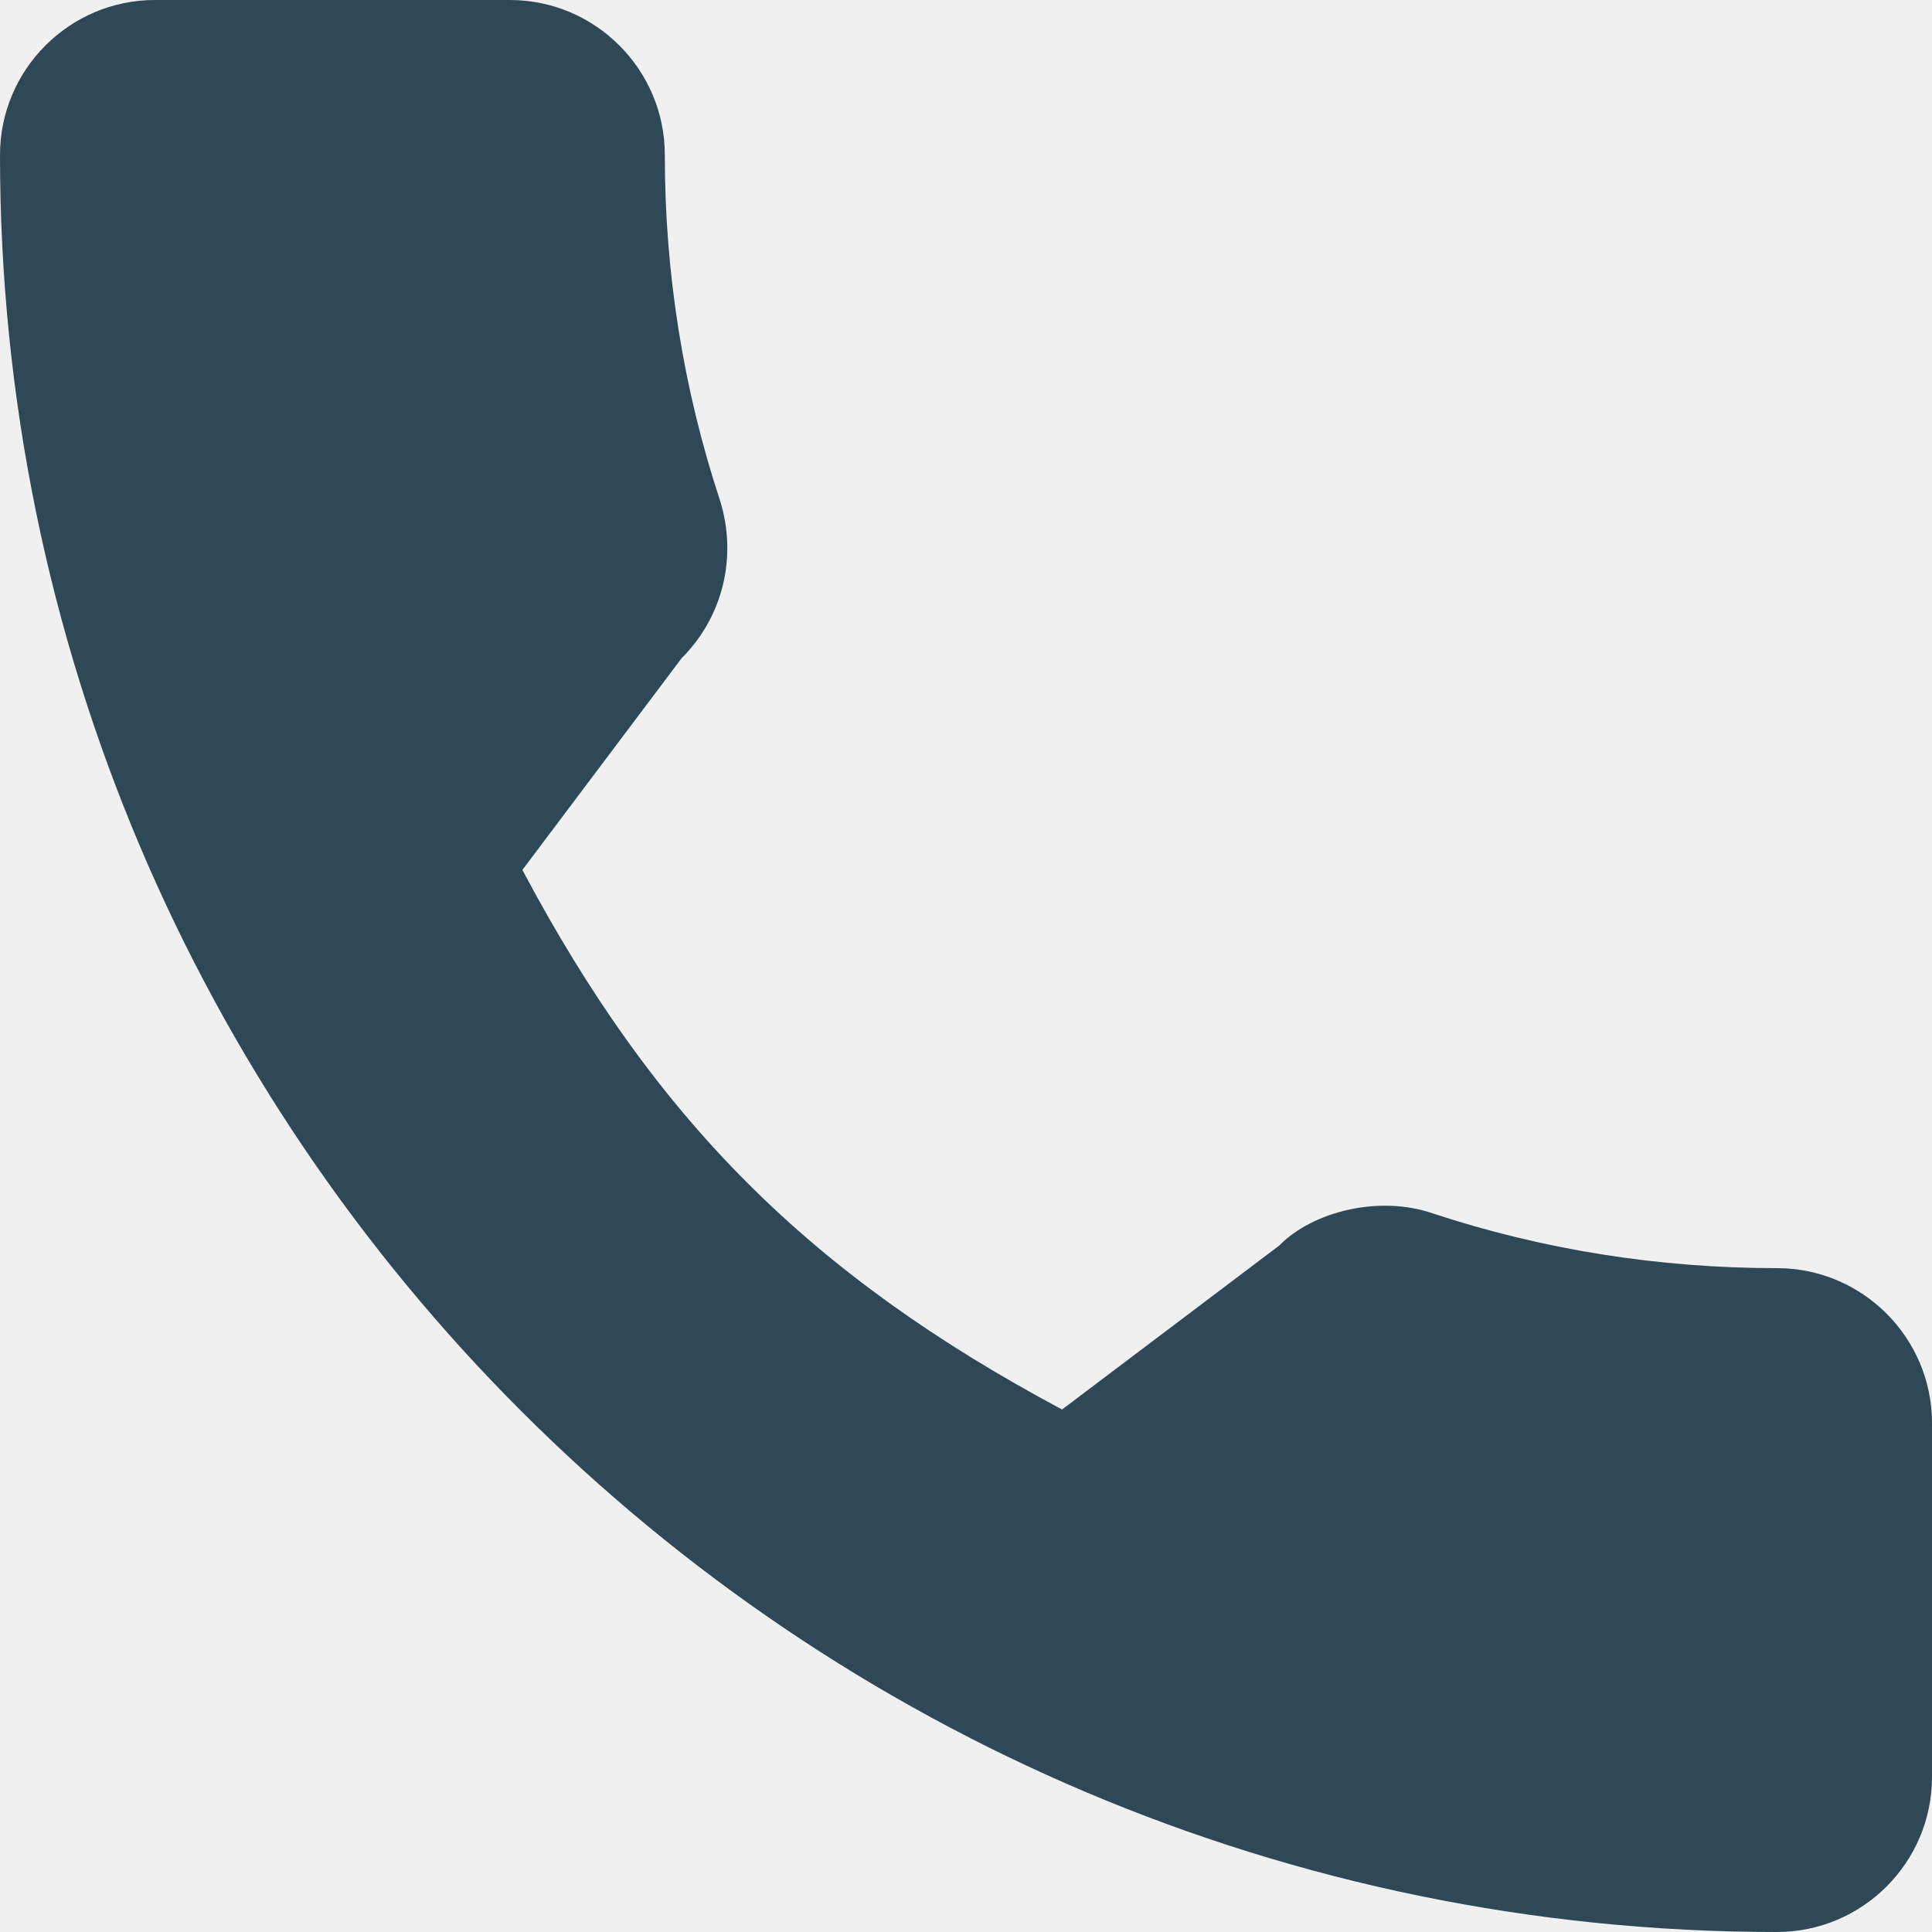
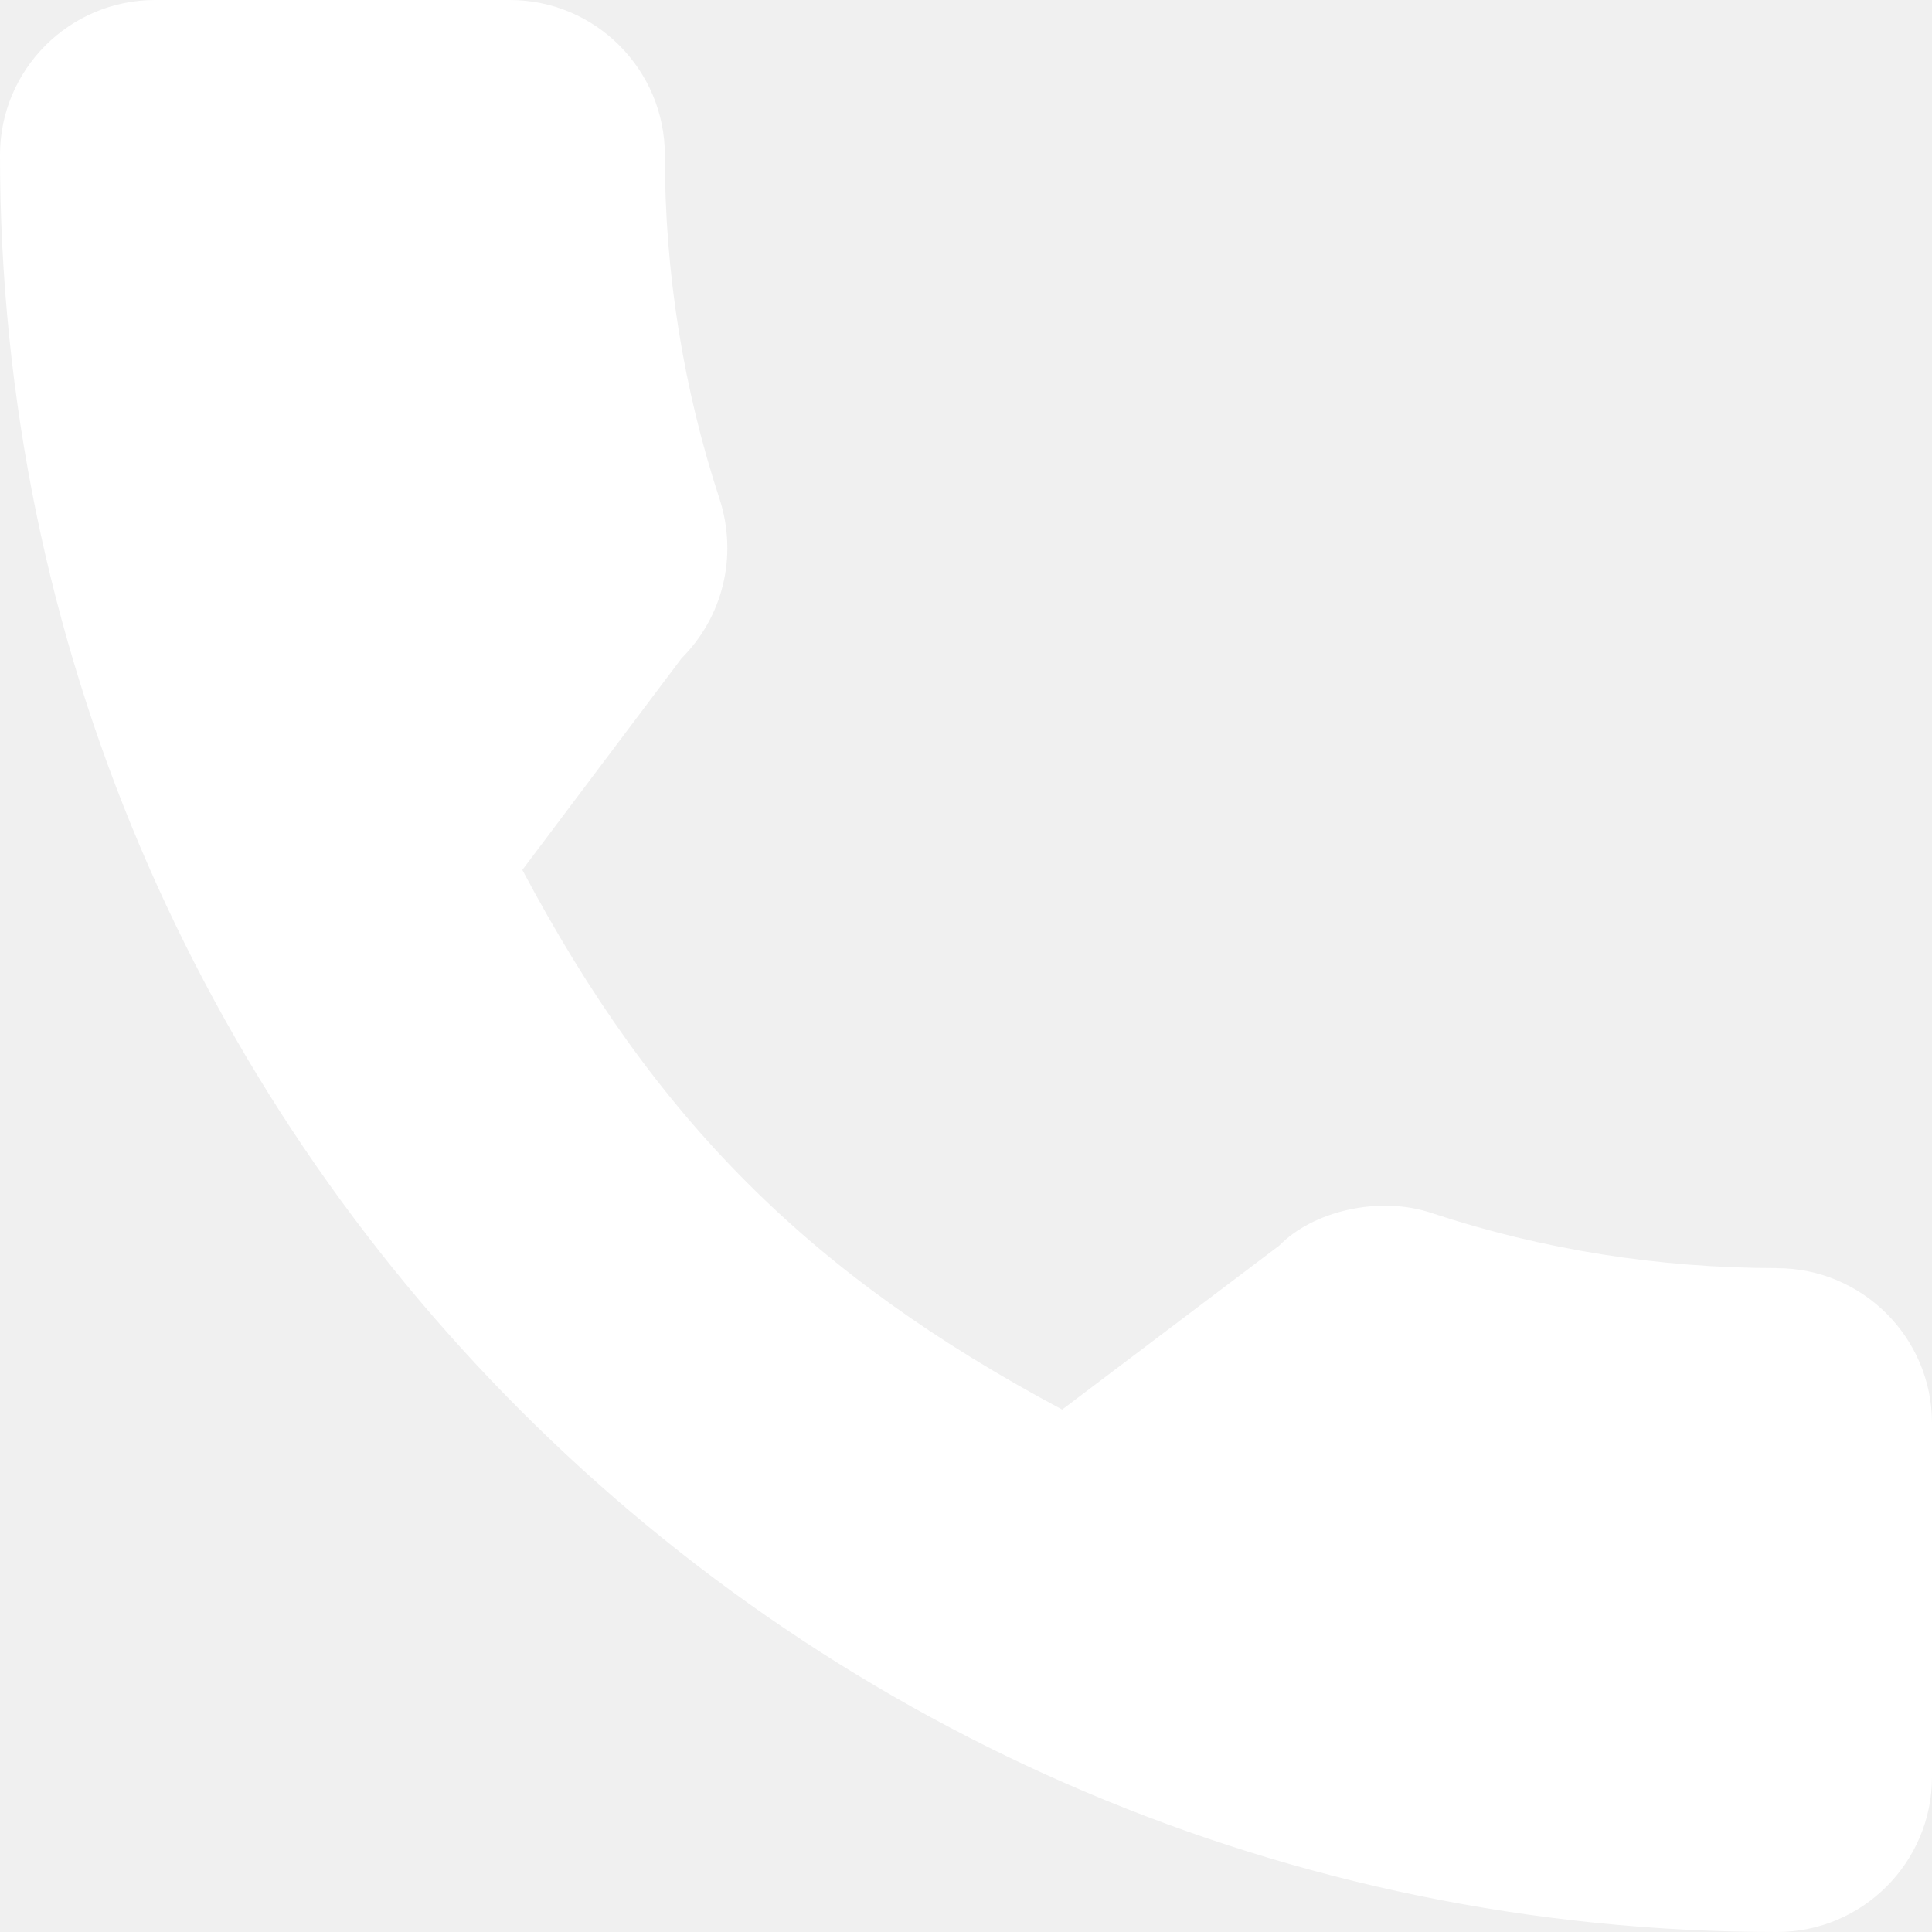
- <svg xmlns="http://www.w3.org/2000/svg" width="18" height="18" viewBox="0 0 18 18" fill="none">
-   <path d="M16.556 11.815C15.454 11.815 14.372 11.643 13.346 11.304C12.844 11.132 12.226 11.29 11.919 11.604L9.895 13.132C7.548 11.879 6.103 10.434 4.867 8.105L6.35 6.133C6.735 5.749 6.873 5.187 6.707 4.659C6.367 3.628 6.194 2.547 6.194 1.444C6.194 0.648 5.546 0 4.75 0H1.444C0.648 0 0 0.648 0 1.444C0 10.573 7.427 18 16.556 18C17.352 18 18 17.352 18 16.556V13.259C18 12.463 17.352 11.815 16.556 11.815Z" fill="#2F4858" />
+ <svg xmlns="http://www.w3.org/2000/svg" width="22" height="22" viewBox="0 0 22 22">
+   <g>
+     <g>
+       <g />
+       <g>
+         <g />
+         <g>
+           <path fill="#fff" d="M20.235 14.44c-1.347 0-2.67-.21-3.923-.624-.614-.21-1.37-.018-1.744.367l-2.473 1.868c-2.87-1.532-4.636-3.298-6.147-6.145l1.813-2.41c.47-.47.64-1.157.437-1.801a12.51 12.51 0 0 1-.627-3.93C7.57.792 6.779 0 5.806 0h-4.04C.791 0 0 .792 0 1.765 0 12.923 9.077 22 20.235 22c.973 0 1.765-.792 1.765-1.765v-4.03c0-.973-.792-1.764-1.765-1.764z" />
+         </g>
+       </g>
+     </g>
+   </g>
</svg>
